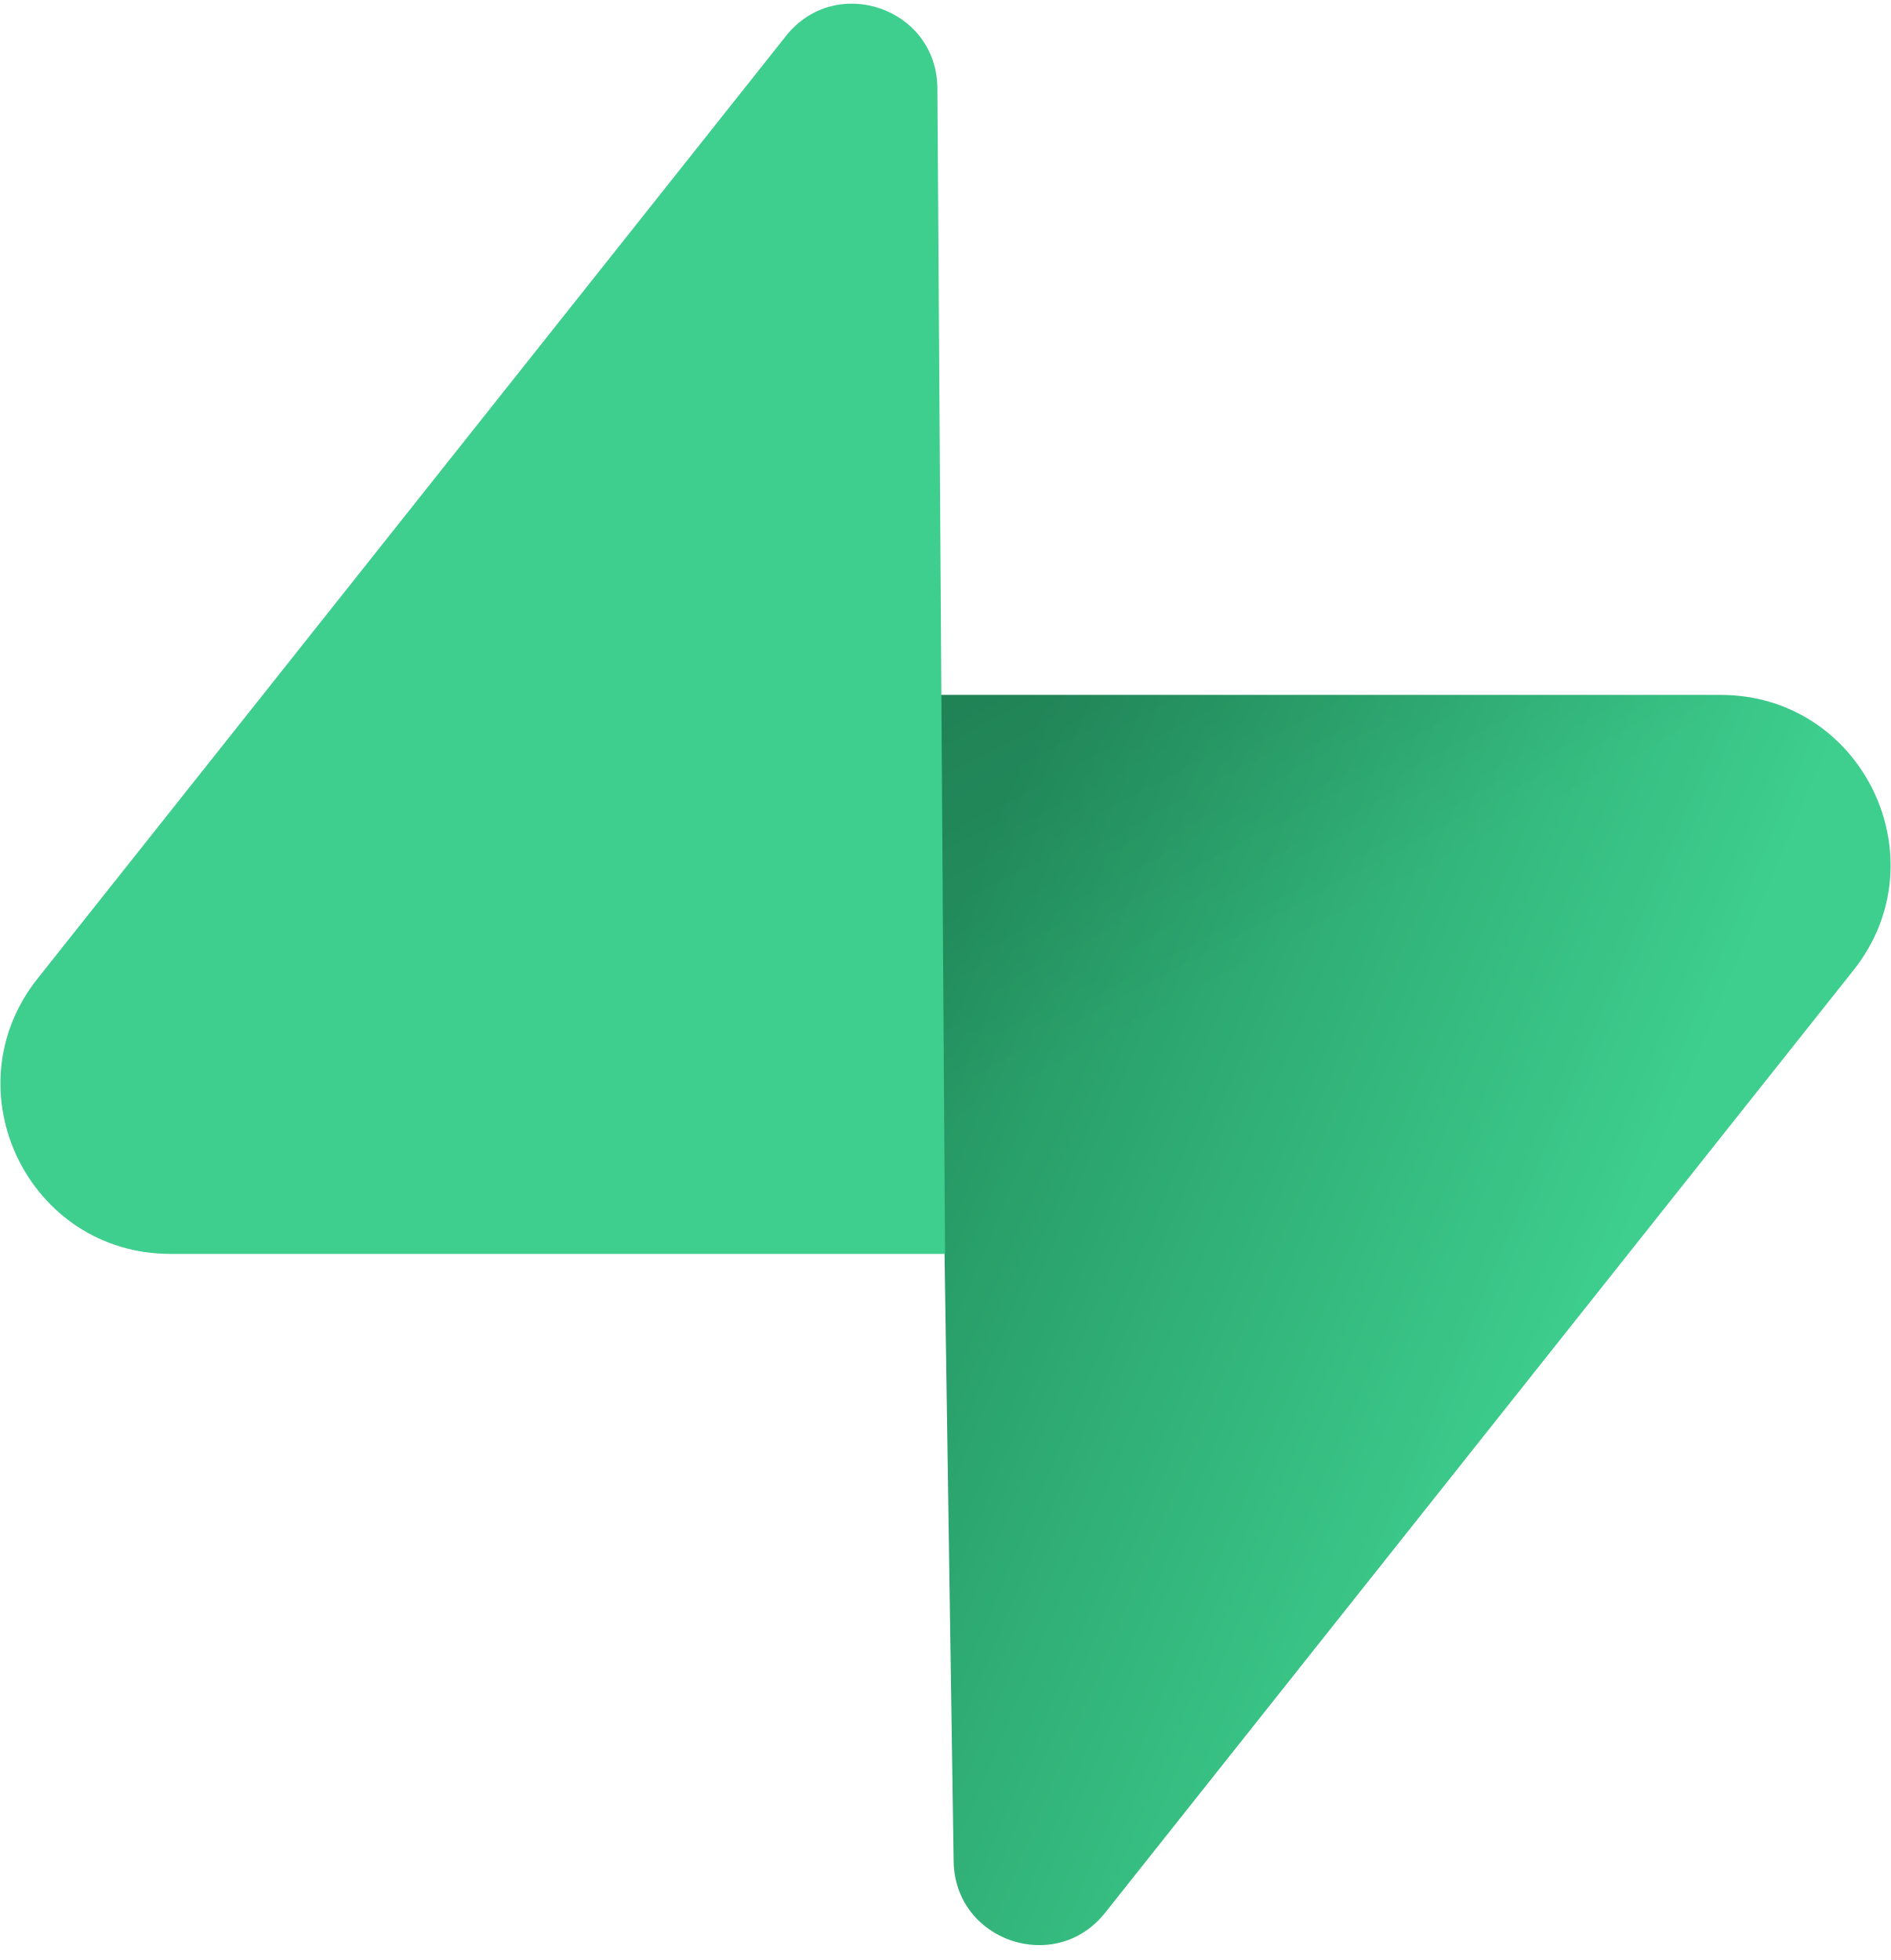
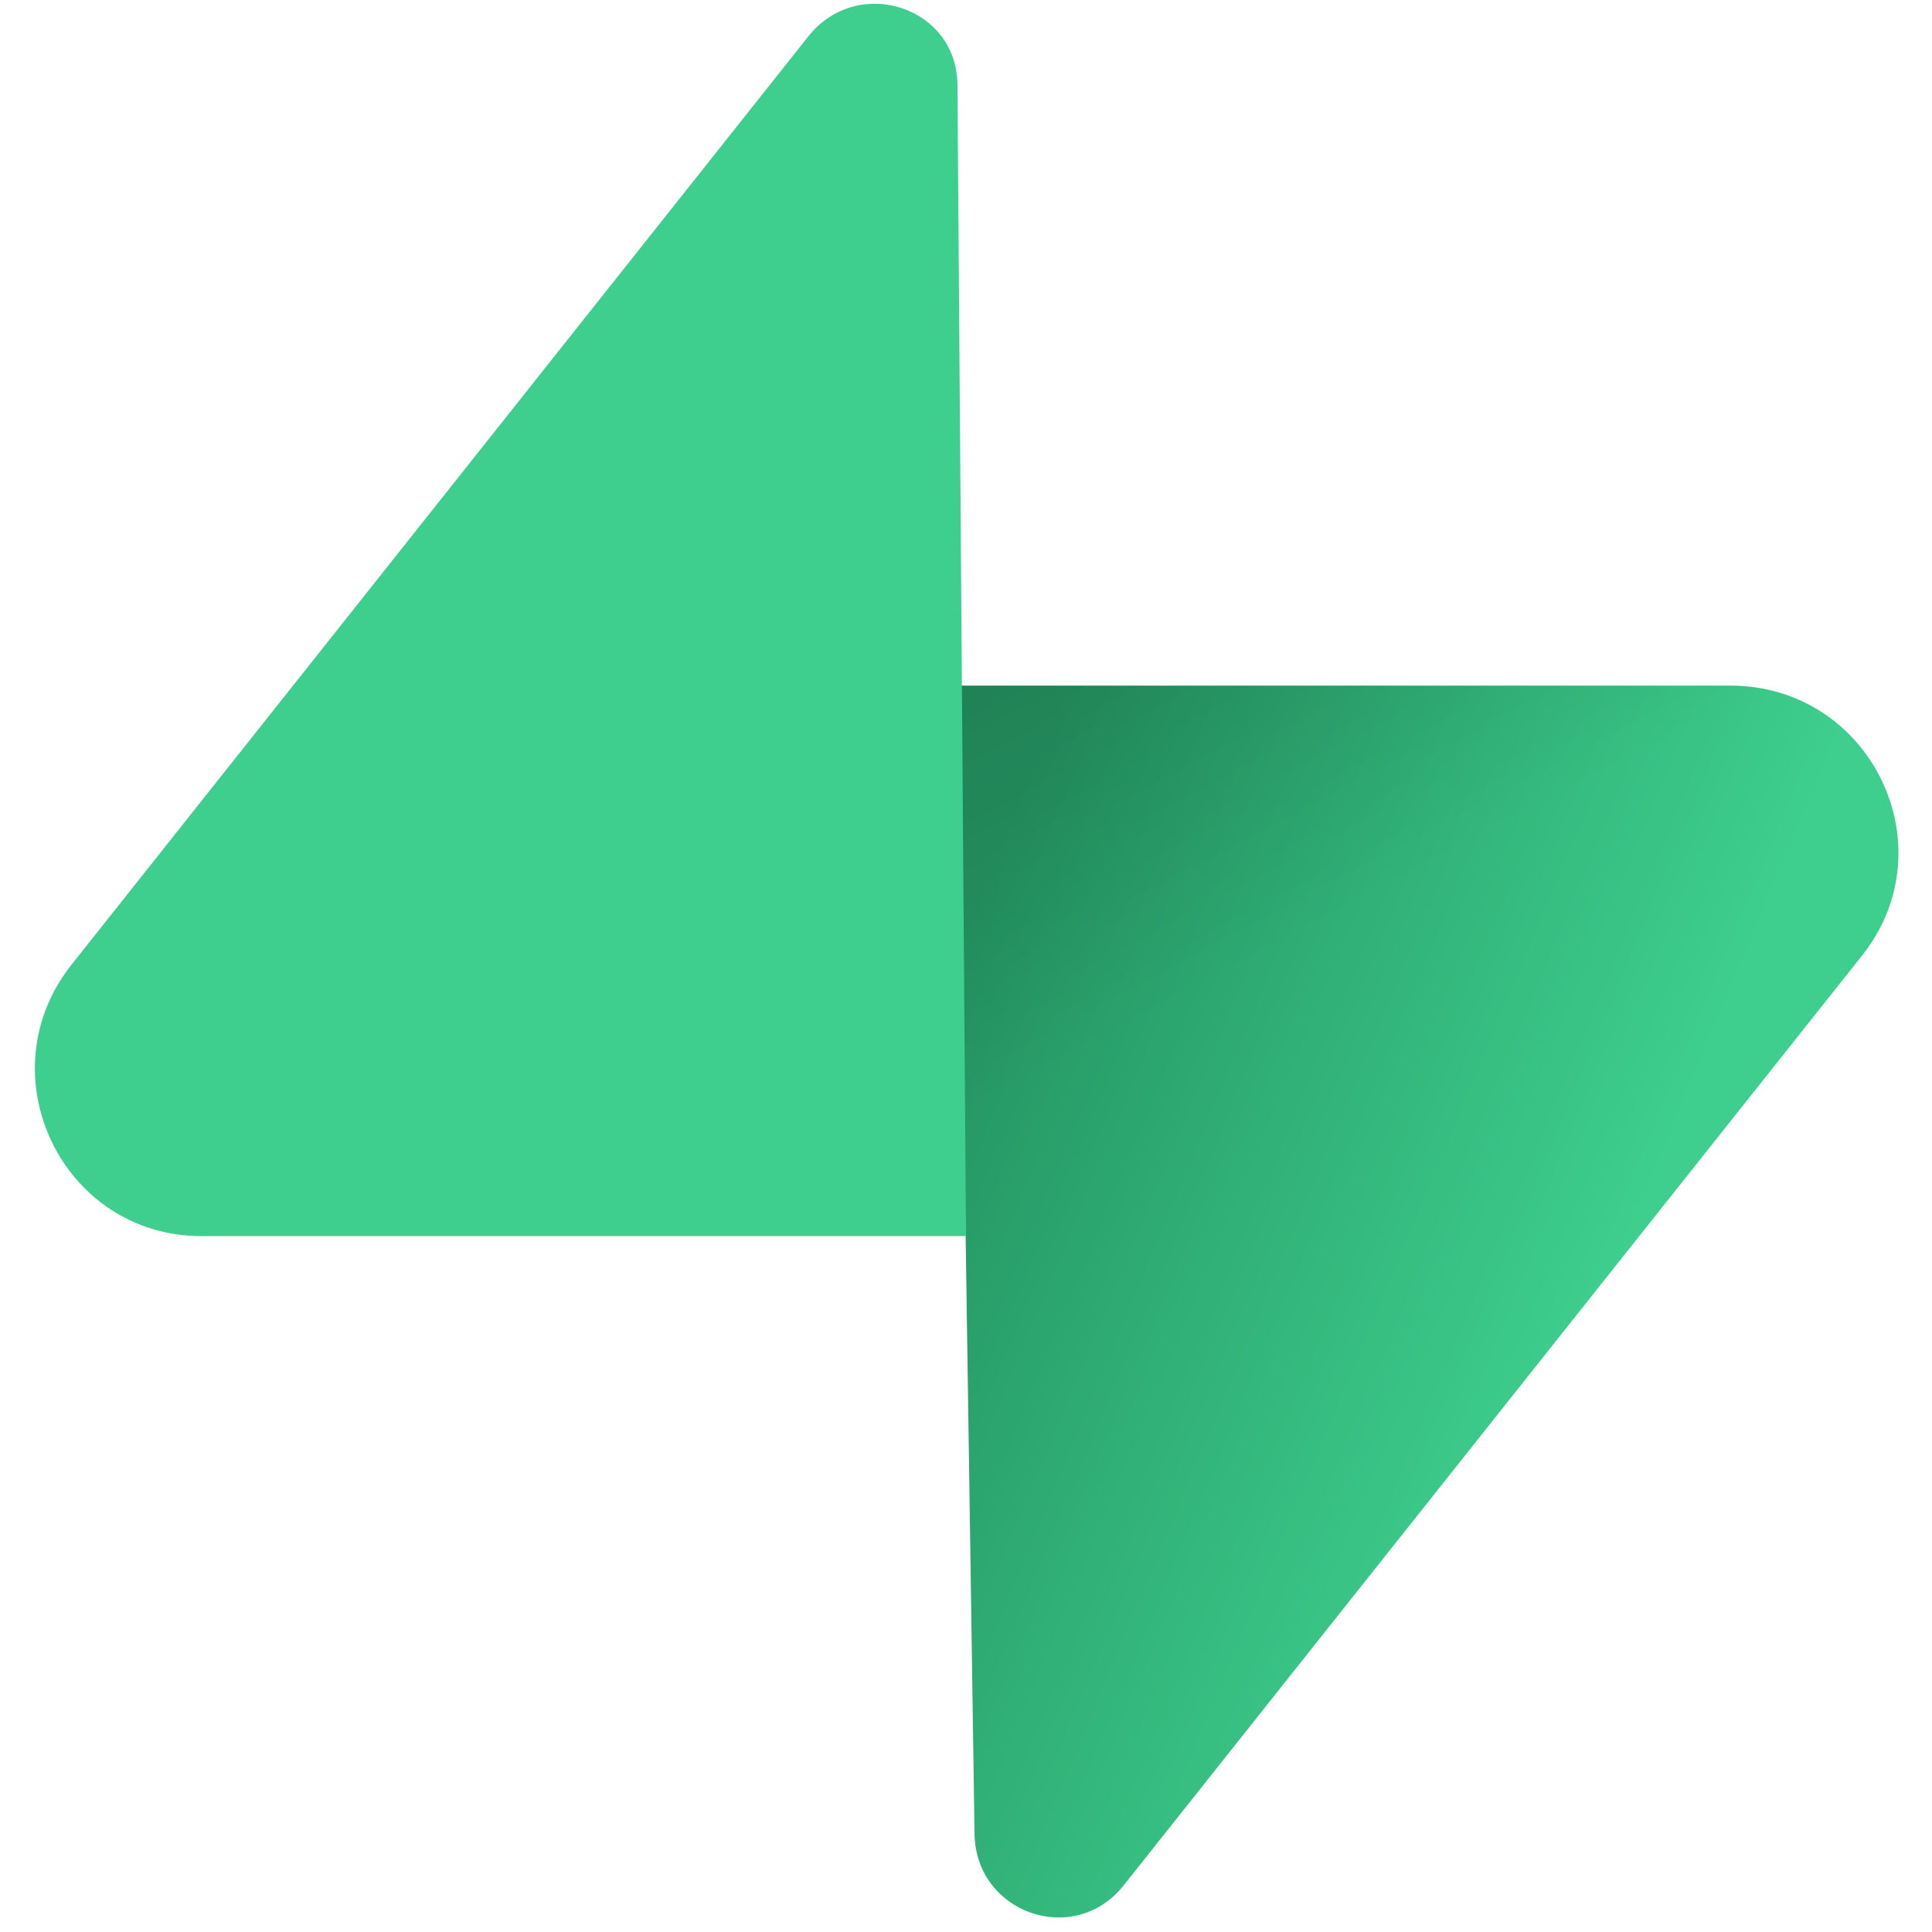
- <svg xmlns="http://www.w3.org/2000/svg" width="109" height="113" viewBox="0 0 109 113" fill="none">
-   <path d="M63.708 110.284C60.848 113.885 55.05 111.912 54.981 107.314L53.974 40.063L99.194 40.063C107.384 40.063 111.952 49.523 106.859 55.937L63.708 110.284Z" fill="url(#paint0_linear)" />
-   <path d="M63.708 110.284C60.848 113.885 55.05 111.912 54.981 107.314L53.974 40.063L99.194 40.063C107.384 40.063 111.952 49.523 106.859 55.937L63.708 110.284Z" fill="url(#paint1_linear)" fill-opacity="0.2" />
-   <path d="M45.317 2.071C48.176 -1.53 53.974 0.443 54.043 5.041L54.485 72.292H9.831C1.64 72.292 -2.928 62.832 2.166 56.417L45.317 2.071Z" fill="#3ECF8E" />
+ <svg xmlns="http://www.w3.org/2000/svg" version="1.2" viewBox="0 0 113 113">
  <defs>
-     <linearGradient id="paint0_linear" x1="53.974" y1="54.974" x2="94.163" y2="71.829" gradientUnits="userSpaceOnUse">
-       <stop stop-color="#249361" />
-       <stop offset="1" stop-color="#3ECF8E" />
+     <linearGradient id="g1" x1="56" y1="55" x2="96.2" y2="71.8" gradientUnits="userSpaceOnUse">
+       <stop offset="0" stop-color="#249361" />
+       <stop offset="1" stop-color="#3ecf8e" />
    </linearGradient>
-     <linearGradient id="paint1_linear" x1="36.156" y1="30.578" x2="54.484" y2="65.081" gradientUnits="userSpaceOnUse">
-       <stop />
-       <stop offset="1" stop-opacity="0" />
+     <linearGradient id="g2" x1="38.2" y1="30.6" x2="56.5" y2="65.1" gradientUnits="userSpaceOnUse">
+       <stop offset="0" stop-color="#000000" />
+       <stop offset="1" stop-color="#000000" stop-opacity="0" />
    </linearGradient>
  </defs>
+   <style>
+ 		.s0 { fill: url(#g1) } 
+ 		.s1 { opacity: .2;fill: url(#g2) } 
+ 		.s2 { fill: #3ecf8e } 
+ 	</style>
+   <path id="Layer" class="s0" d="m65.7 110.3c-2.9 3.6-8.6 1.6-8.7-3l-1-67.2h45.2c8.2 0 12.8 9.4 7.7 15.8z" />
+   <path id="Layer" class="s1" d="m65.7 110.3c-2.9 3.6-8.6 1.6-8.7-3l-1-67.2h45.2c8.2 0 12.8 9.4 7.7 15.8z" />
+   <path id="Layer" class="s2" d="m47.3 2.1c2.9-3.6 8.7-1.7 8.7 2.9l0.5 67.3h-44.7c-8.2 0-12.7-9.5-7.6-15.9z" />
</svg>
